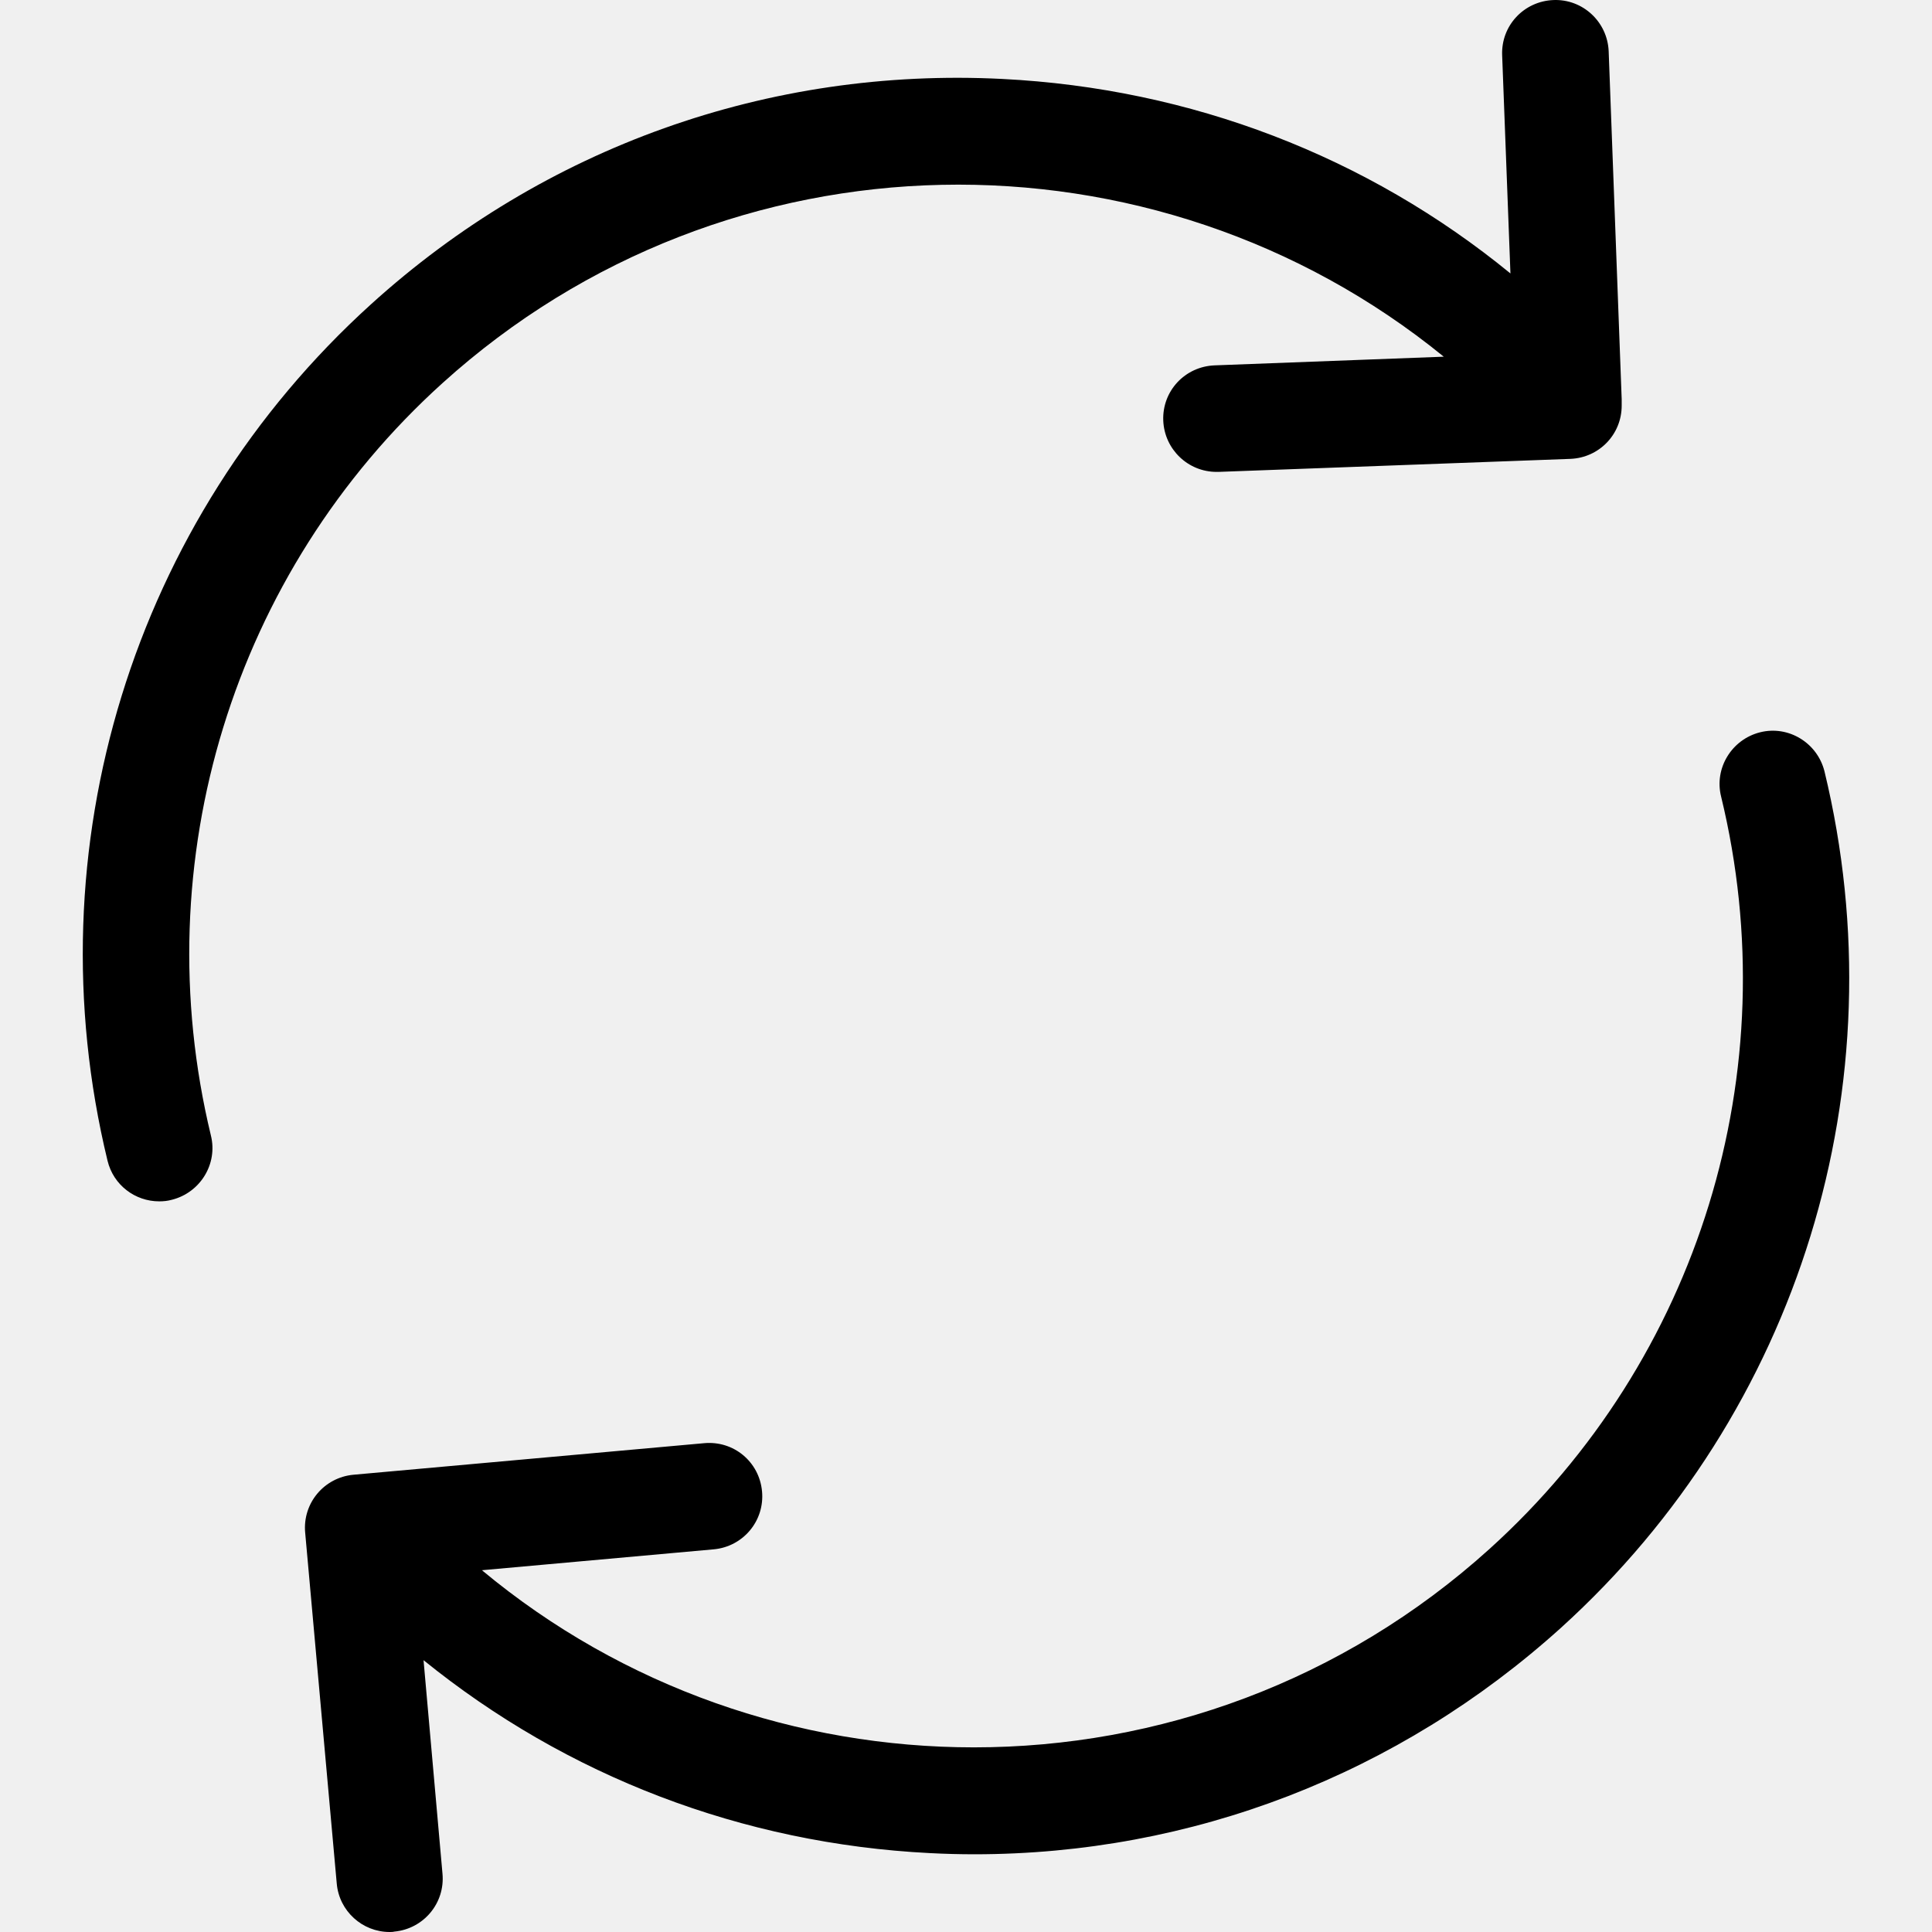
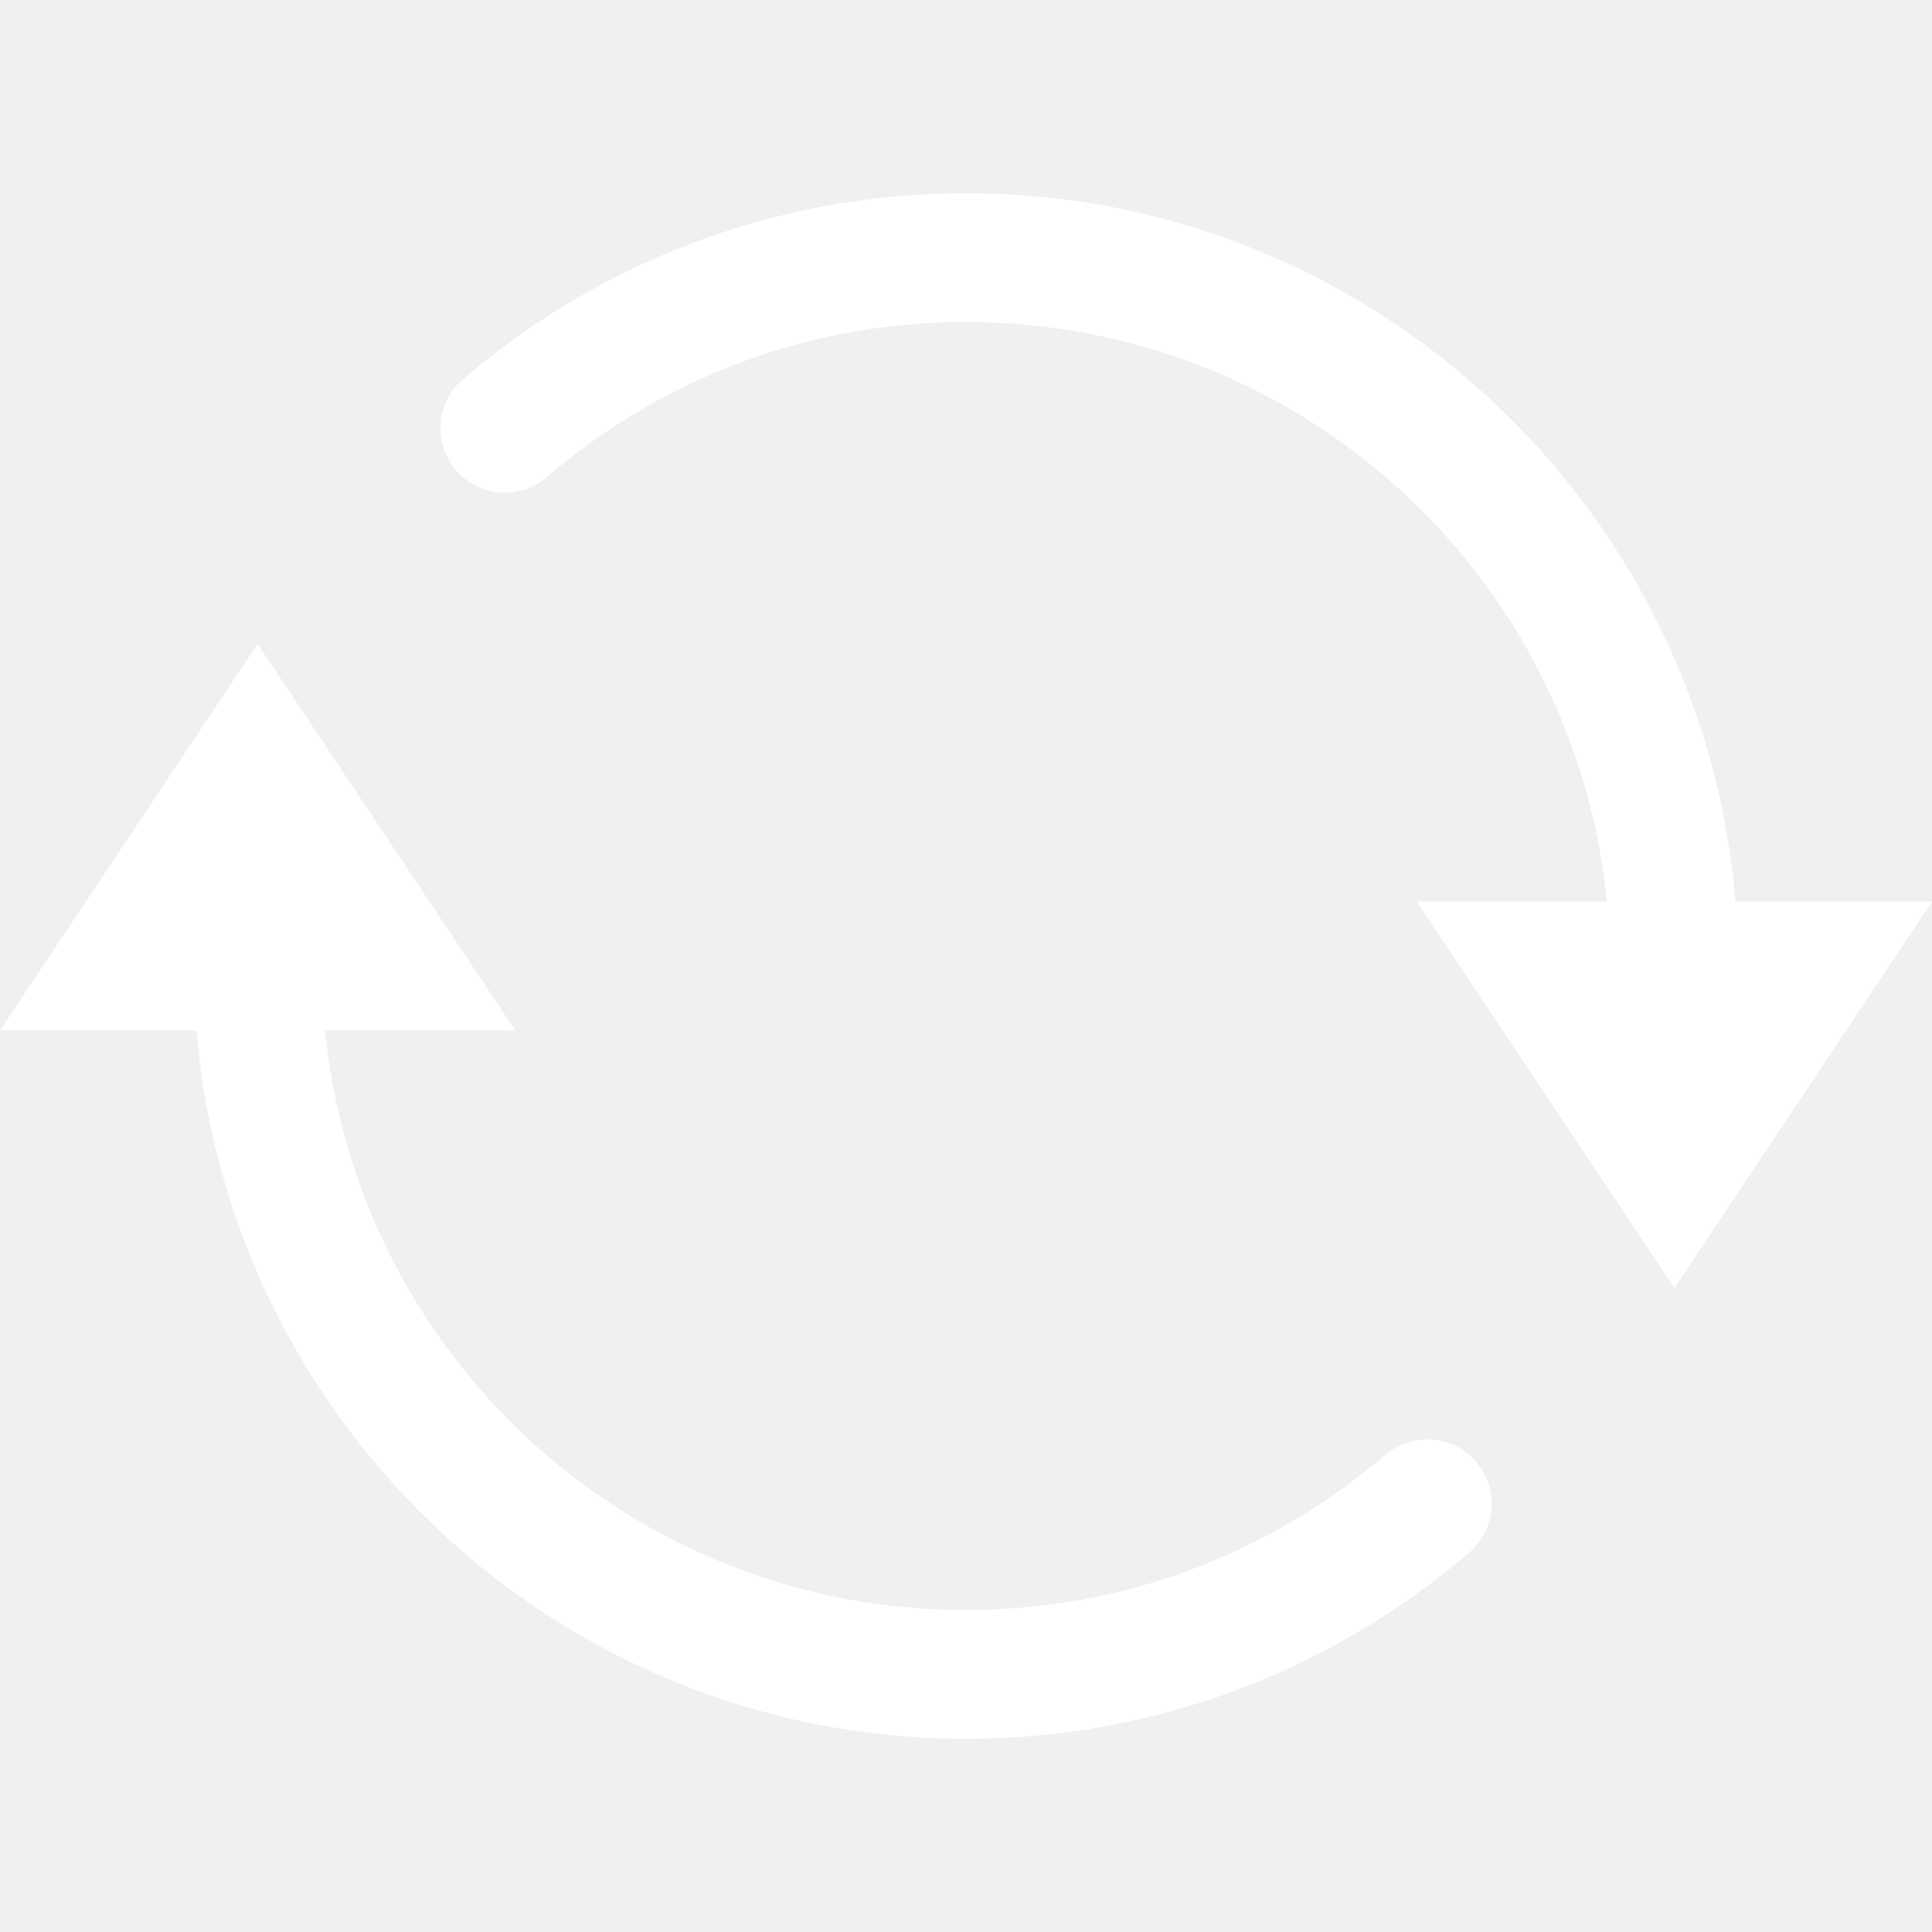
- <svg xmlns="http://www.w3.org/2000/svg" fill="#000000" height="800px" width="800px" version="1.1" id="Capa_1" viewBox="0 0 489.711 489.711" xml:space="preserve">
-   <g>
-     <g>
-       <path d="M112.156,97.111c72.3-65.4,180.5-66.4,253.8-6.7l-58.1,2.2c-7.5,0.3-13.3,6.5-13,14c0.3,7.3,6.3,13,13.5,13    c0.2,0,0.3,0,0.5,0l89.2-3.3c7.3-0.3,13-6.2,13-13.5v-1c0-0.2,0-0.3,0-0.5v-0.1l0,0l-3.3-88.2c-0.3-7.5-6.6-13.3-14-13    c-7.5,0.3-13.3,6.5-13,14l2.1,55.3c-36.3-29.7-81-46.9-128.8-49.3c-59.2-3-116.1,17.3-160,57.1c-60.4,54.7-86,137.9-66.8,217.1    c1.5,6.2,7,10.3,13.1,10.3c1.1,0,2.1-0.1,3.2-0.4c7.2-1.8,11.7-9.1,9.9-16.3C36.656,218.211,59.056,145.111,112.156,97.111z" />
-       <path d="M462.456,195.511c-1.8-7.2-9.1-11.7-16.3-9.9c-7.2,1.8-11.7,9.1-9.9,16.3c16.9,69.6-5.6,142.7-58.7,190.7    c-37.3,33.7-84.1,50.3-130.7,50.3c-44.5,0-88.9-15.1-124.7-44.9l58.8-5.3c7.4-0.7,12.9-7.2,12.2-14.7s-7.2-12.9-14.7-12.2l-88.9,8    c-7.4,0.7-12.9,7.2-12.2,14.7l8,88.9c0.6,7,6.5,12.3,13.4,12.3c0.4,0,0.8,0,1.2-0.1c7.4-0.7,12.9-7.2,12.2-14.7l-4.8-54.1    c36.3,29.4,80.8,46.5,128.3,48.9c3.8,0.2,7.6,0.3,11.3,0.3c55.1,0,107.5-20.2,148.7-57.4    C456.056,357.911,481.656,274.811,462.456,195.511z" />
-     </g>
-   </g>
+ <svg xmlns="http://www.w3.org/2000/svg" fill="#FFFFFF" viewBox="0 0 30 30" width="30px" height="30px">
+   <path d="M 15 3 C 12.031 3 9.303 4.083 7.207 5.875 A 1 1 0 1 0 8.506 7.395 C 10.254 5.9 12.517 5 15 5 C 20.197 5 24.451 8.938 24.951 14 L 22 14 L 26 20 L 30 14 L 26.949 14 C 26.438 7.852 21.278 3 15 3 z M 4 10 L 0 16 L 3.051 16 C 3.562 22.148 8.722 27 15 27 C 17.969 27 20.697 25.917 22.793 24.125 A 1 1 0 1 0 21.494 22.605 C 19.746 24.1 17.483 25 15 25 C 9.803 25 5.549 21.062 5.049 16 L 8 16 L 4 10 z" />
</svg>
